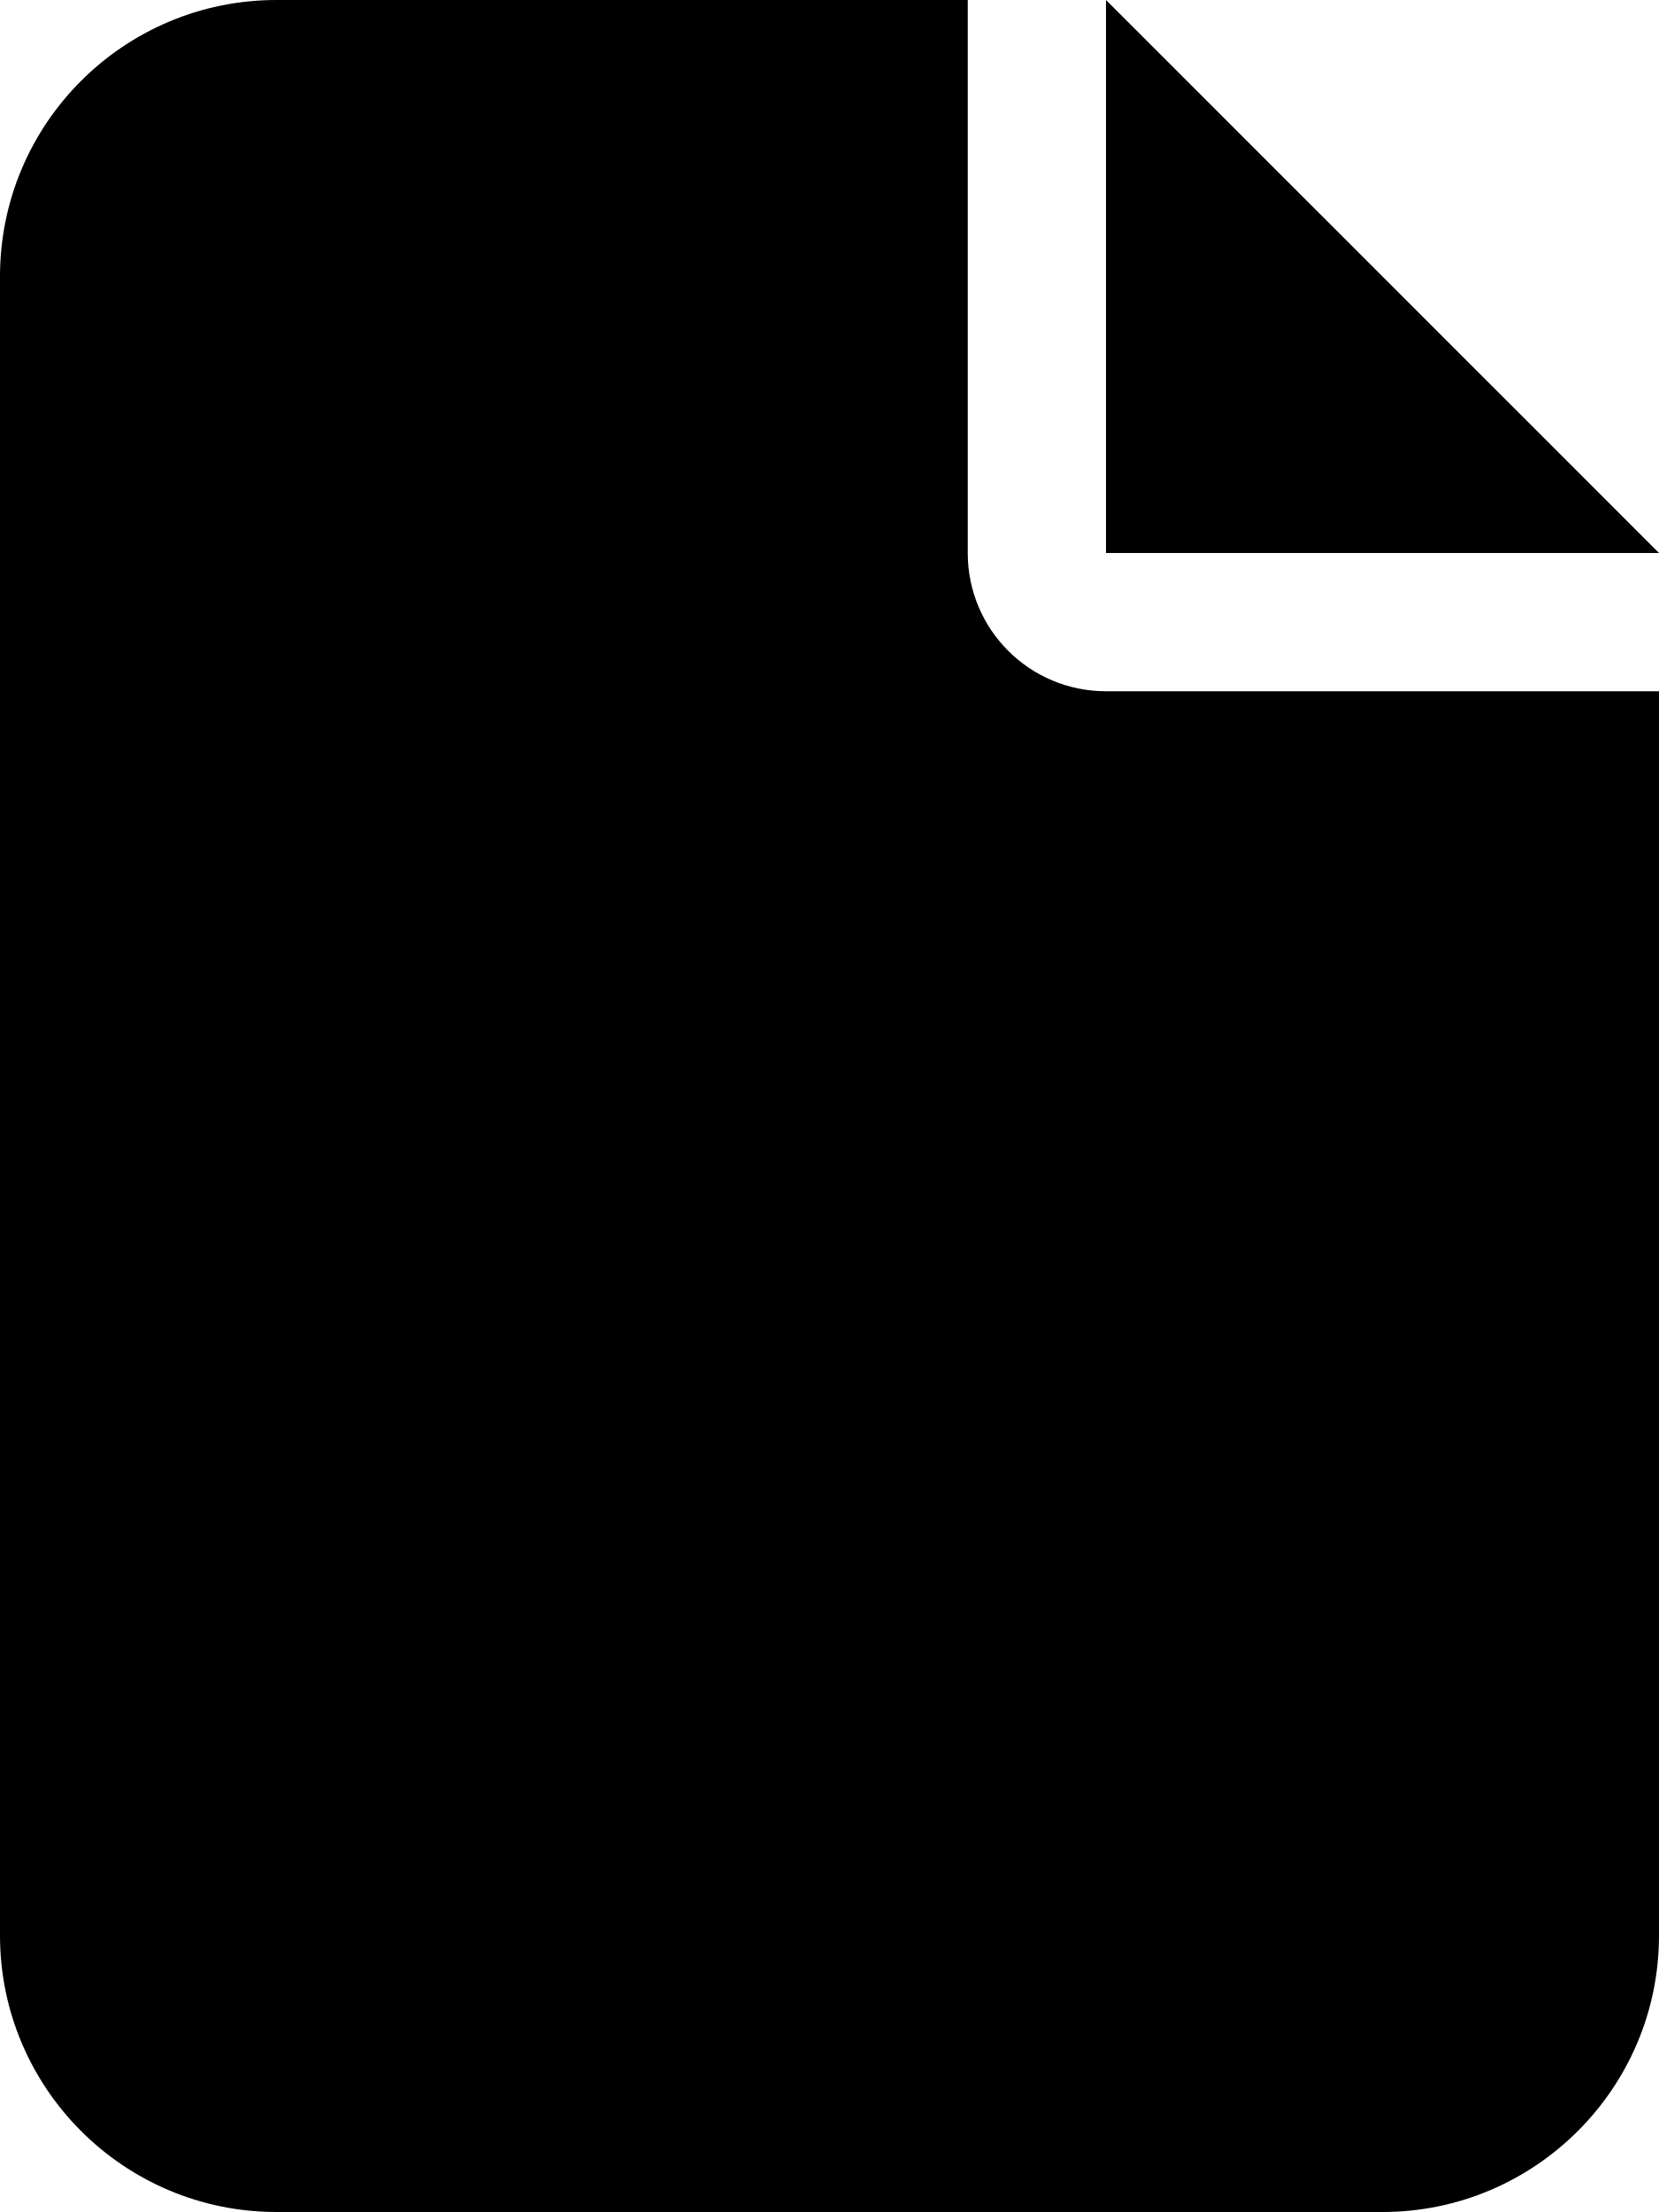
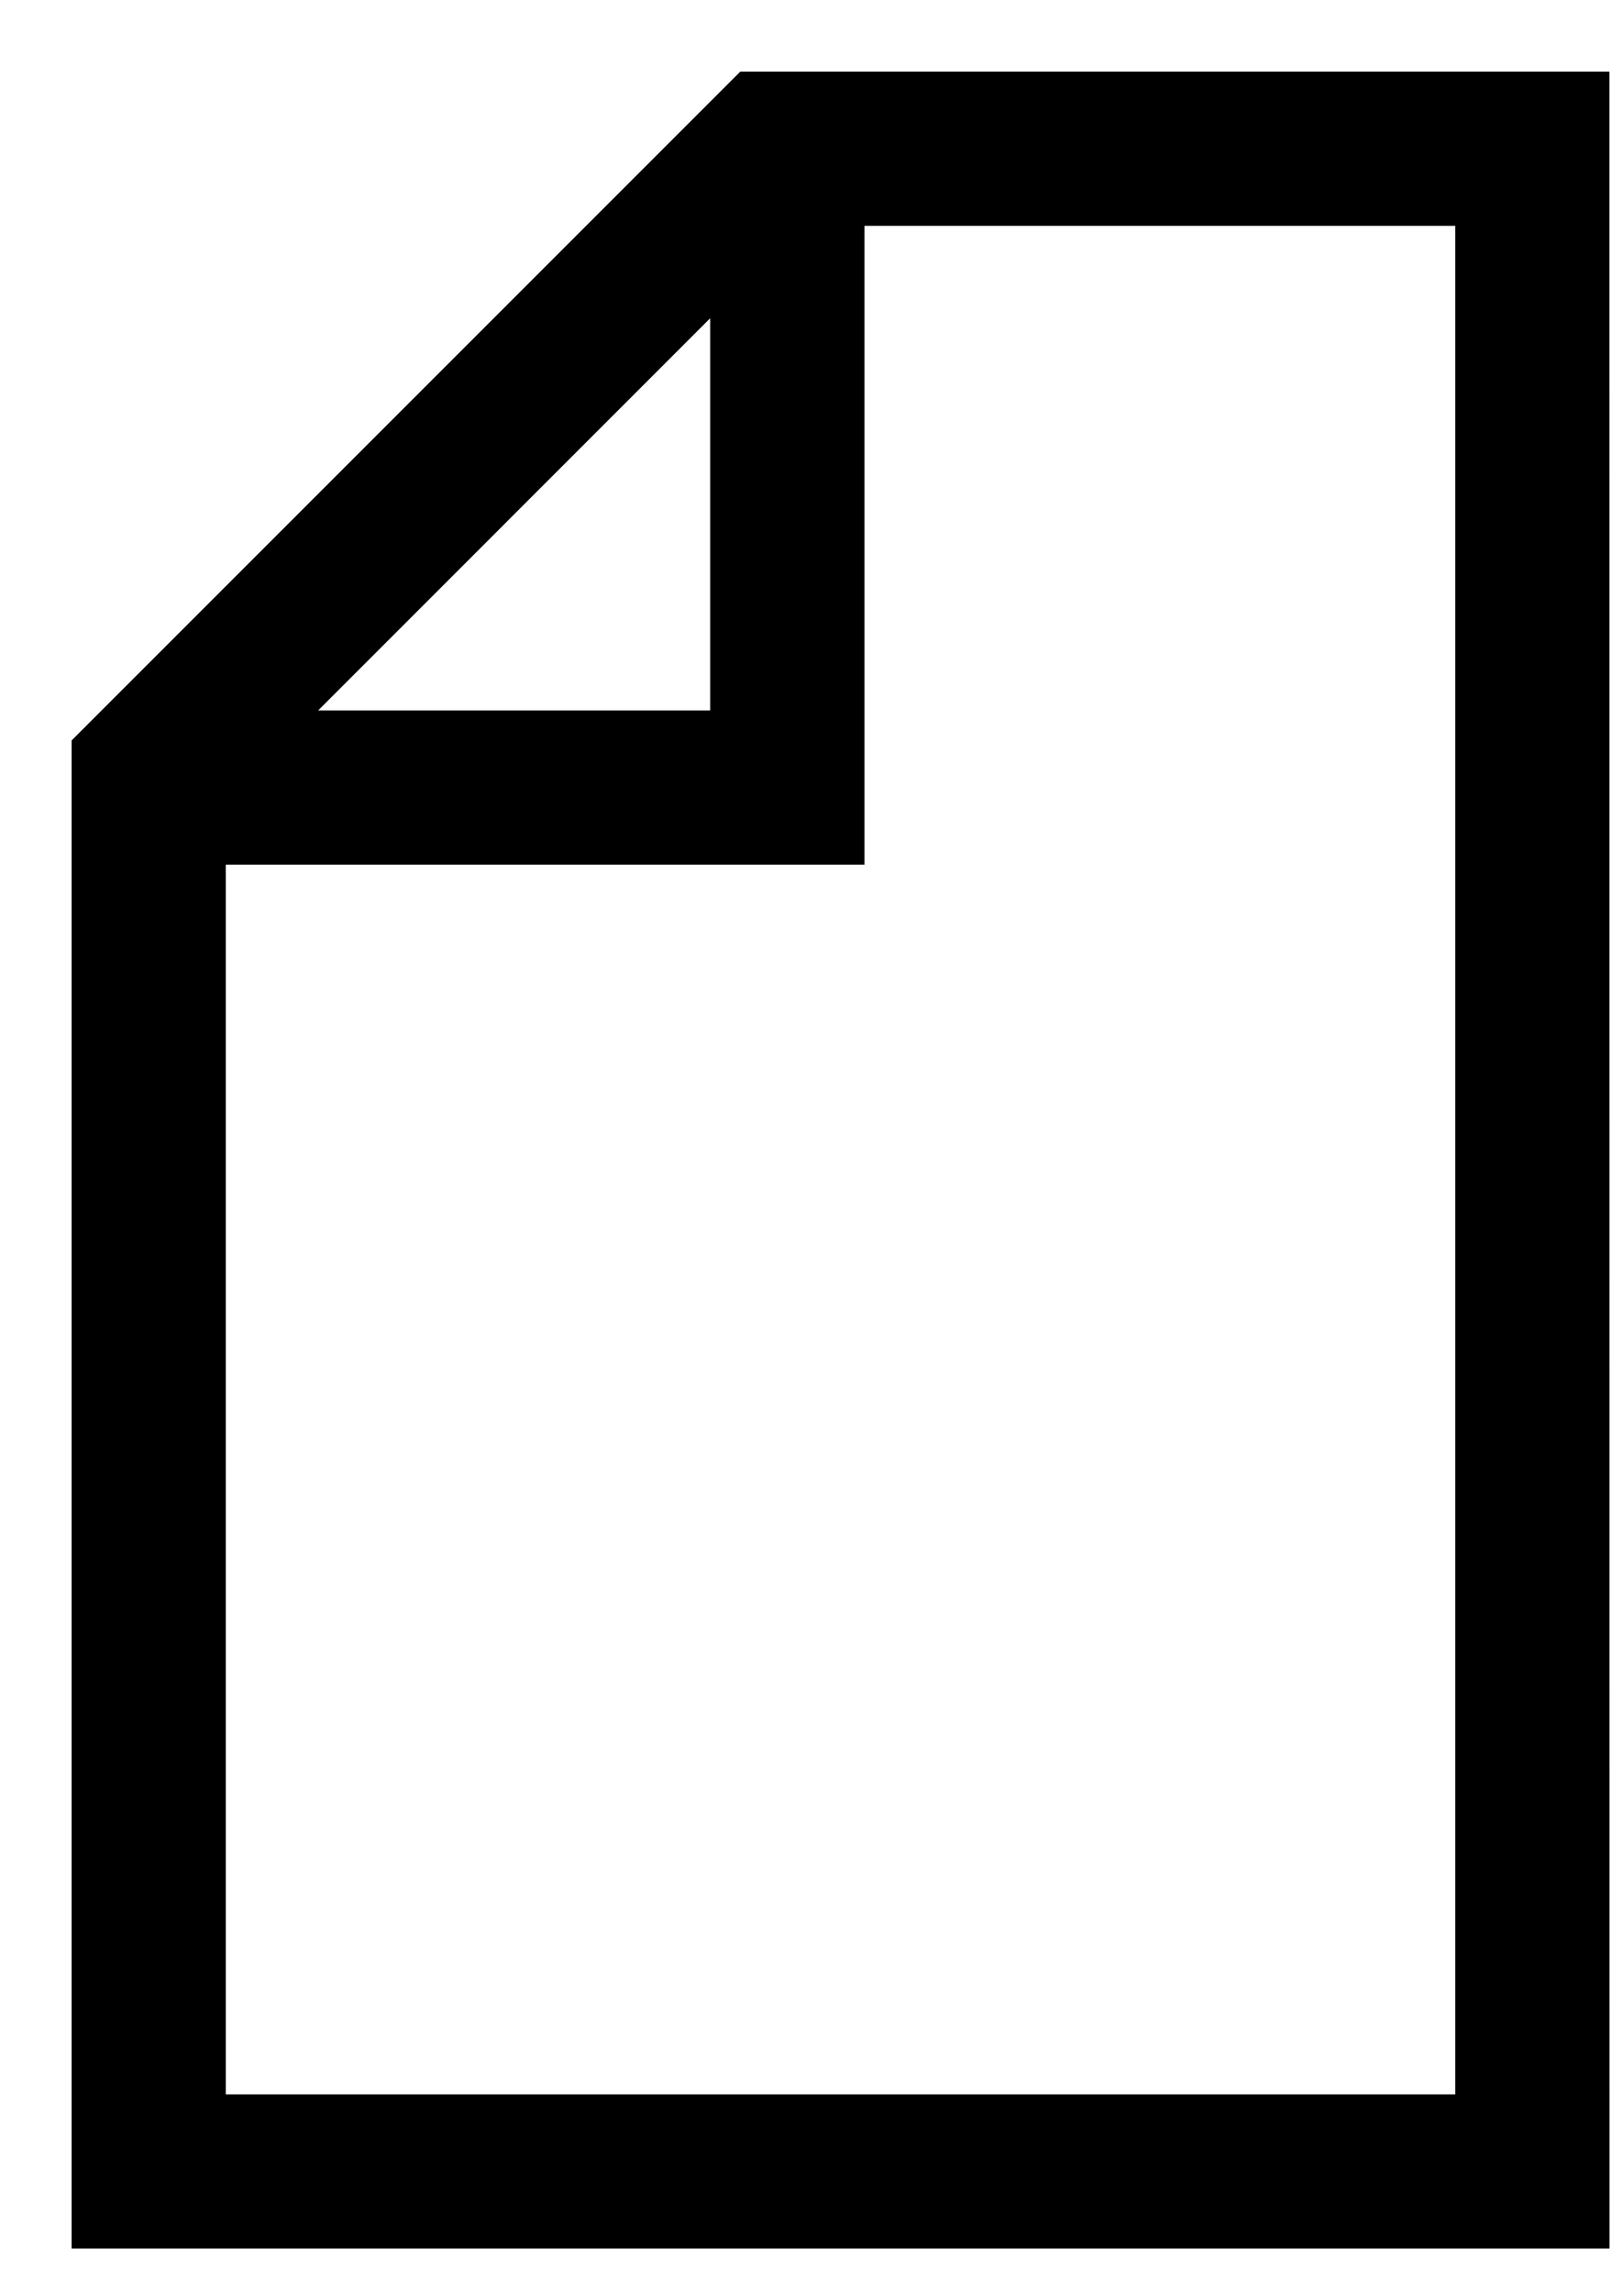
- <svg xmlns="http://www.w3.org/2000/svg" viewBox="0 0 384 512">
-   <path d="M0 64C0 28.65 28.65 0 64 0H224V128C224 145.7 238.3 160 256 160H384V448C384 483.3 355.3 512 320 512H64C28.65 512 0 483.3 0 448V64zM256 128V0L384 128H256z" />
+ <svg xmlns="http://www.w3.org/2000/svg" width="17" height="24" viewBox="0 0 17 24" fill="none">
+   <path d="M7.853 1L1 7.853V23.285H16.6L16.599 1H7.853ZM7.685 2.727V7.686H2.727L7.685 2.727ZM15.485 22.171H2.114V8.8H8.8V2.114H15.485V22.171Z" fill="black" stroke="black" stroke-width="0.5" />
</svg>
